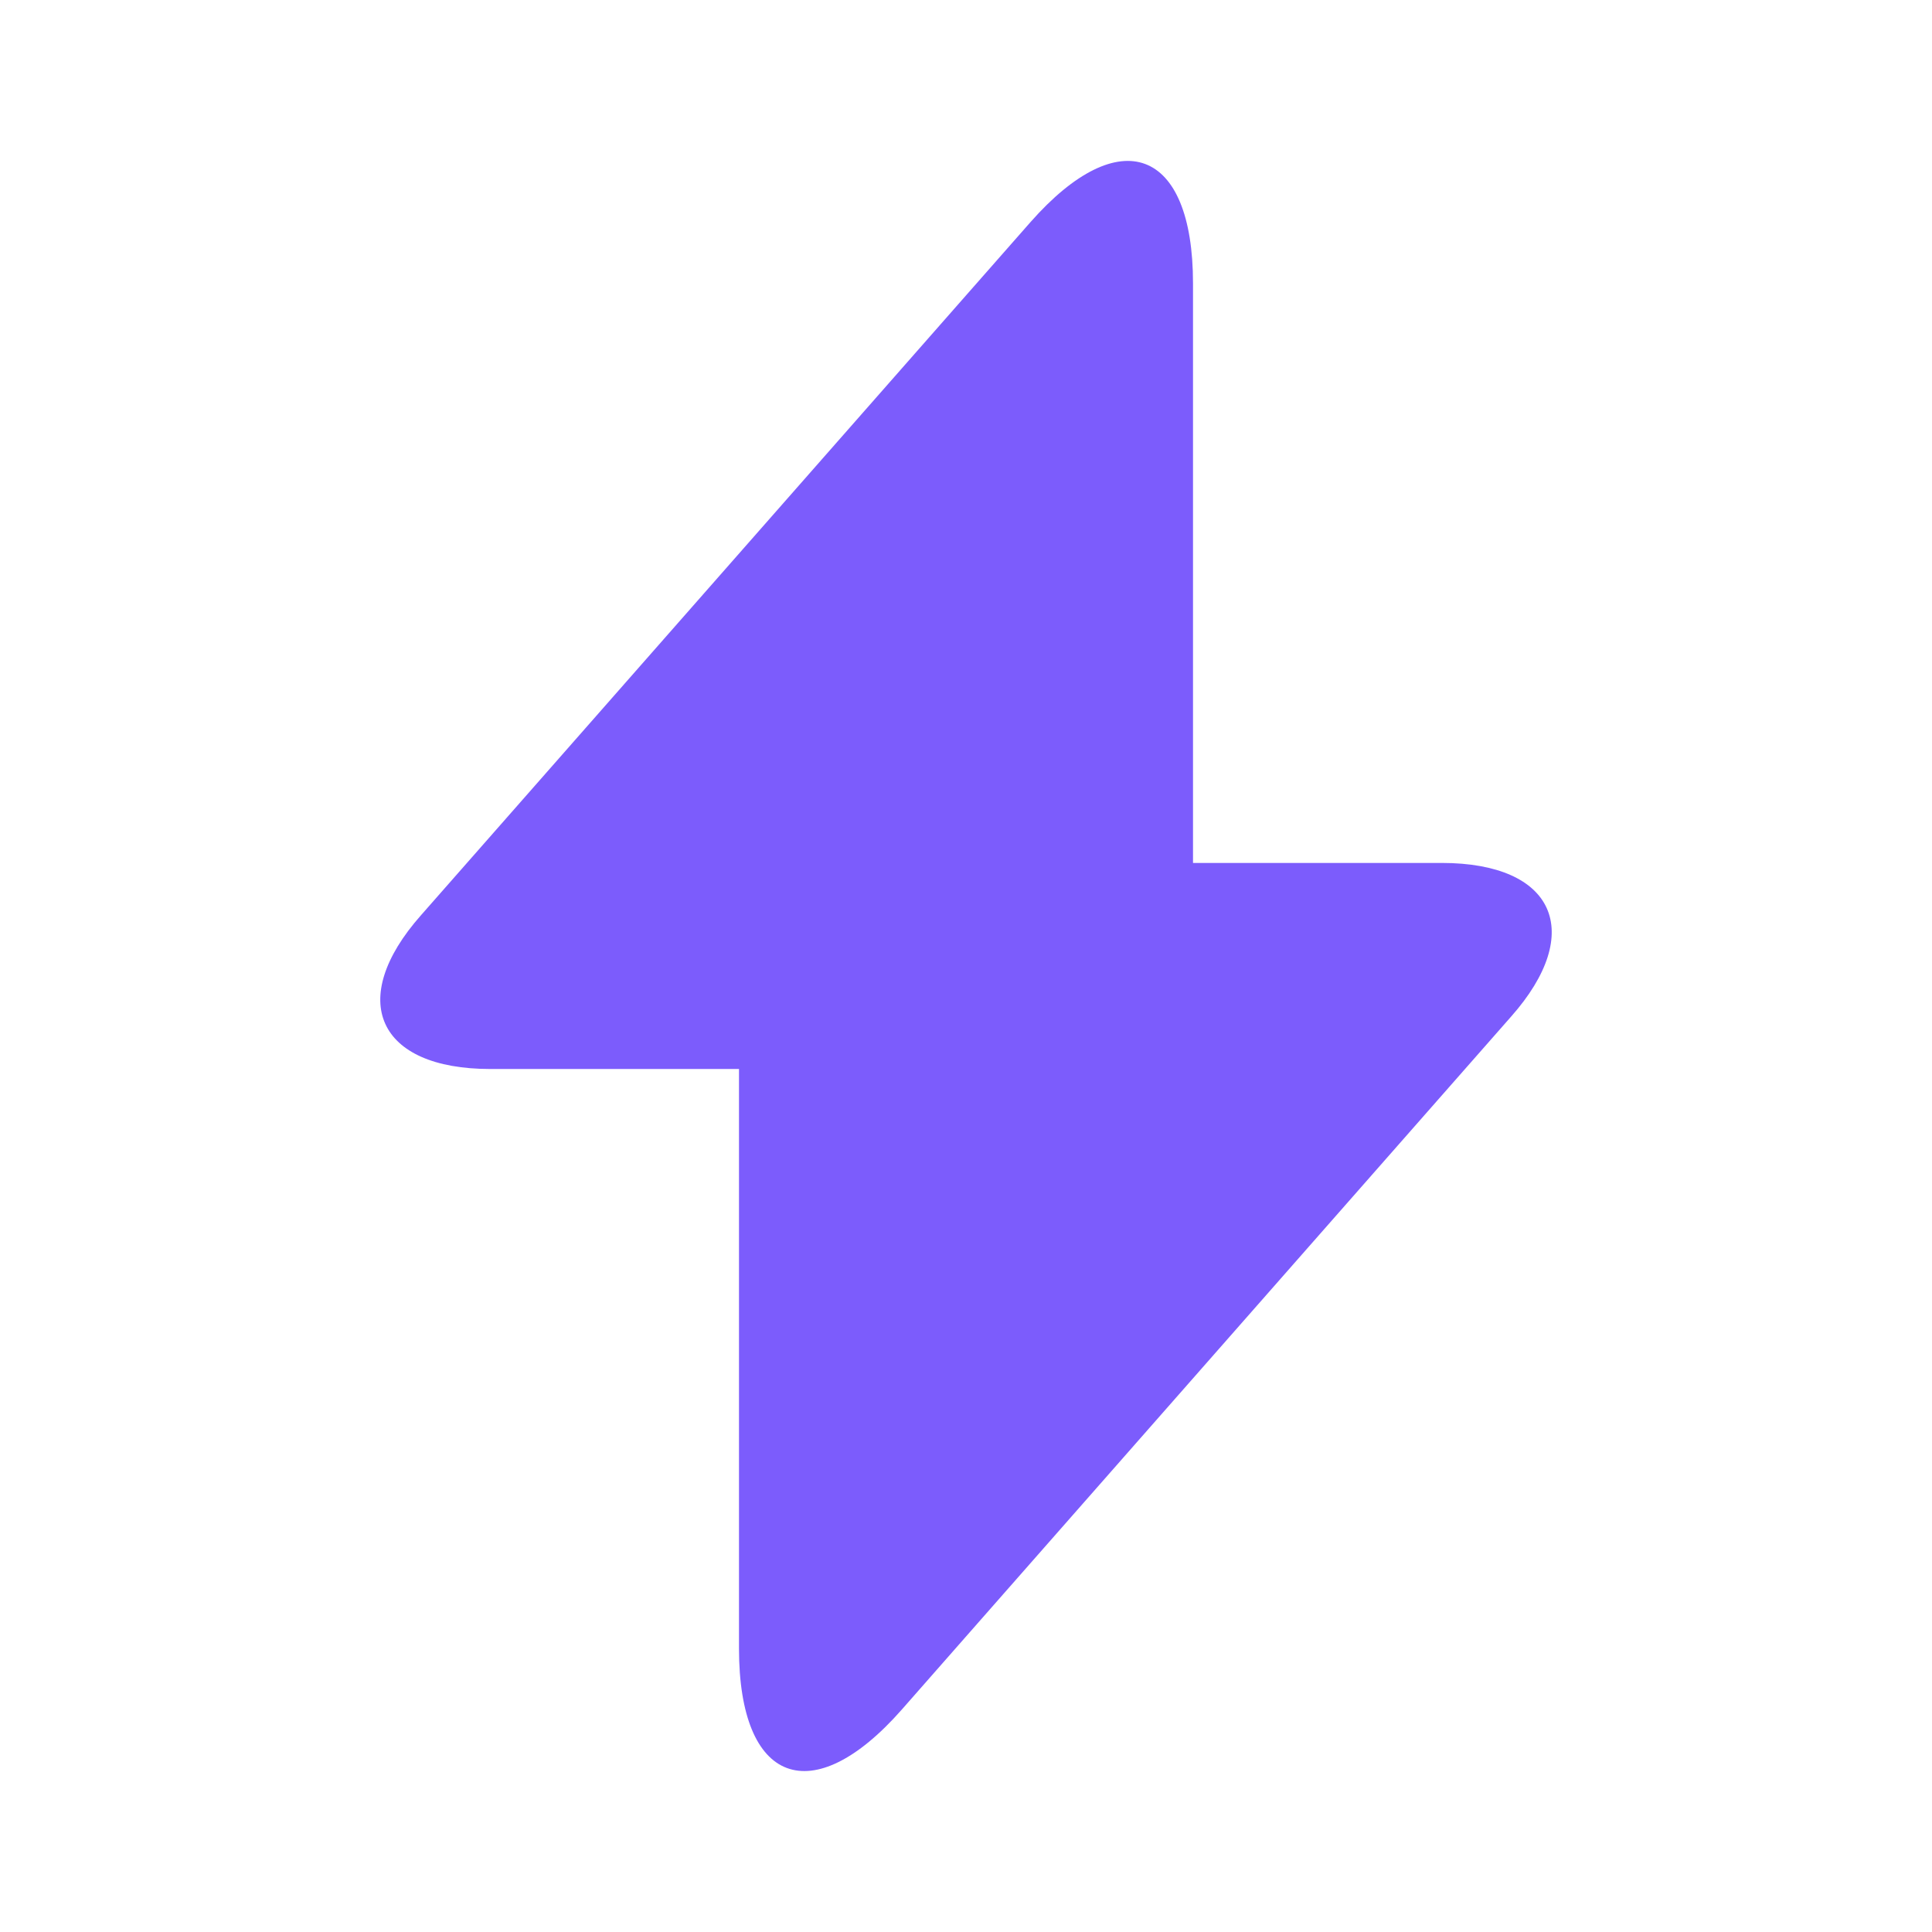
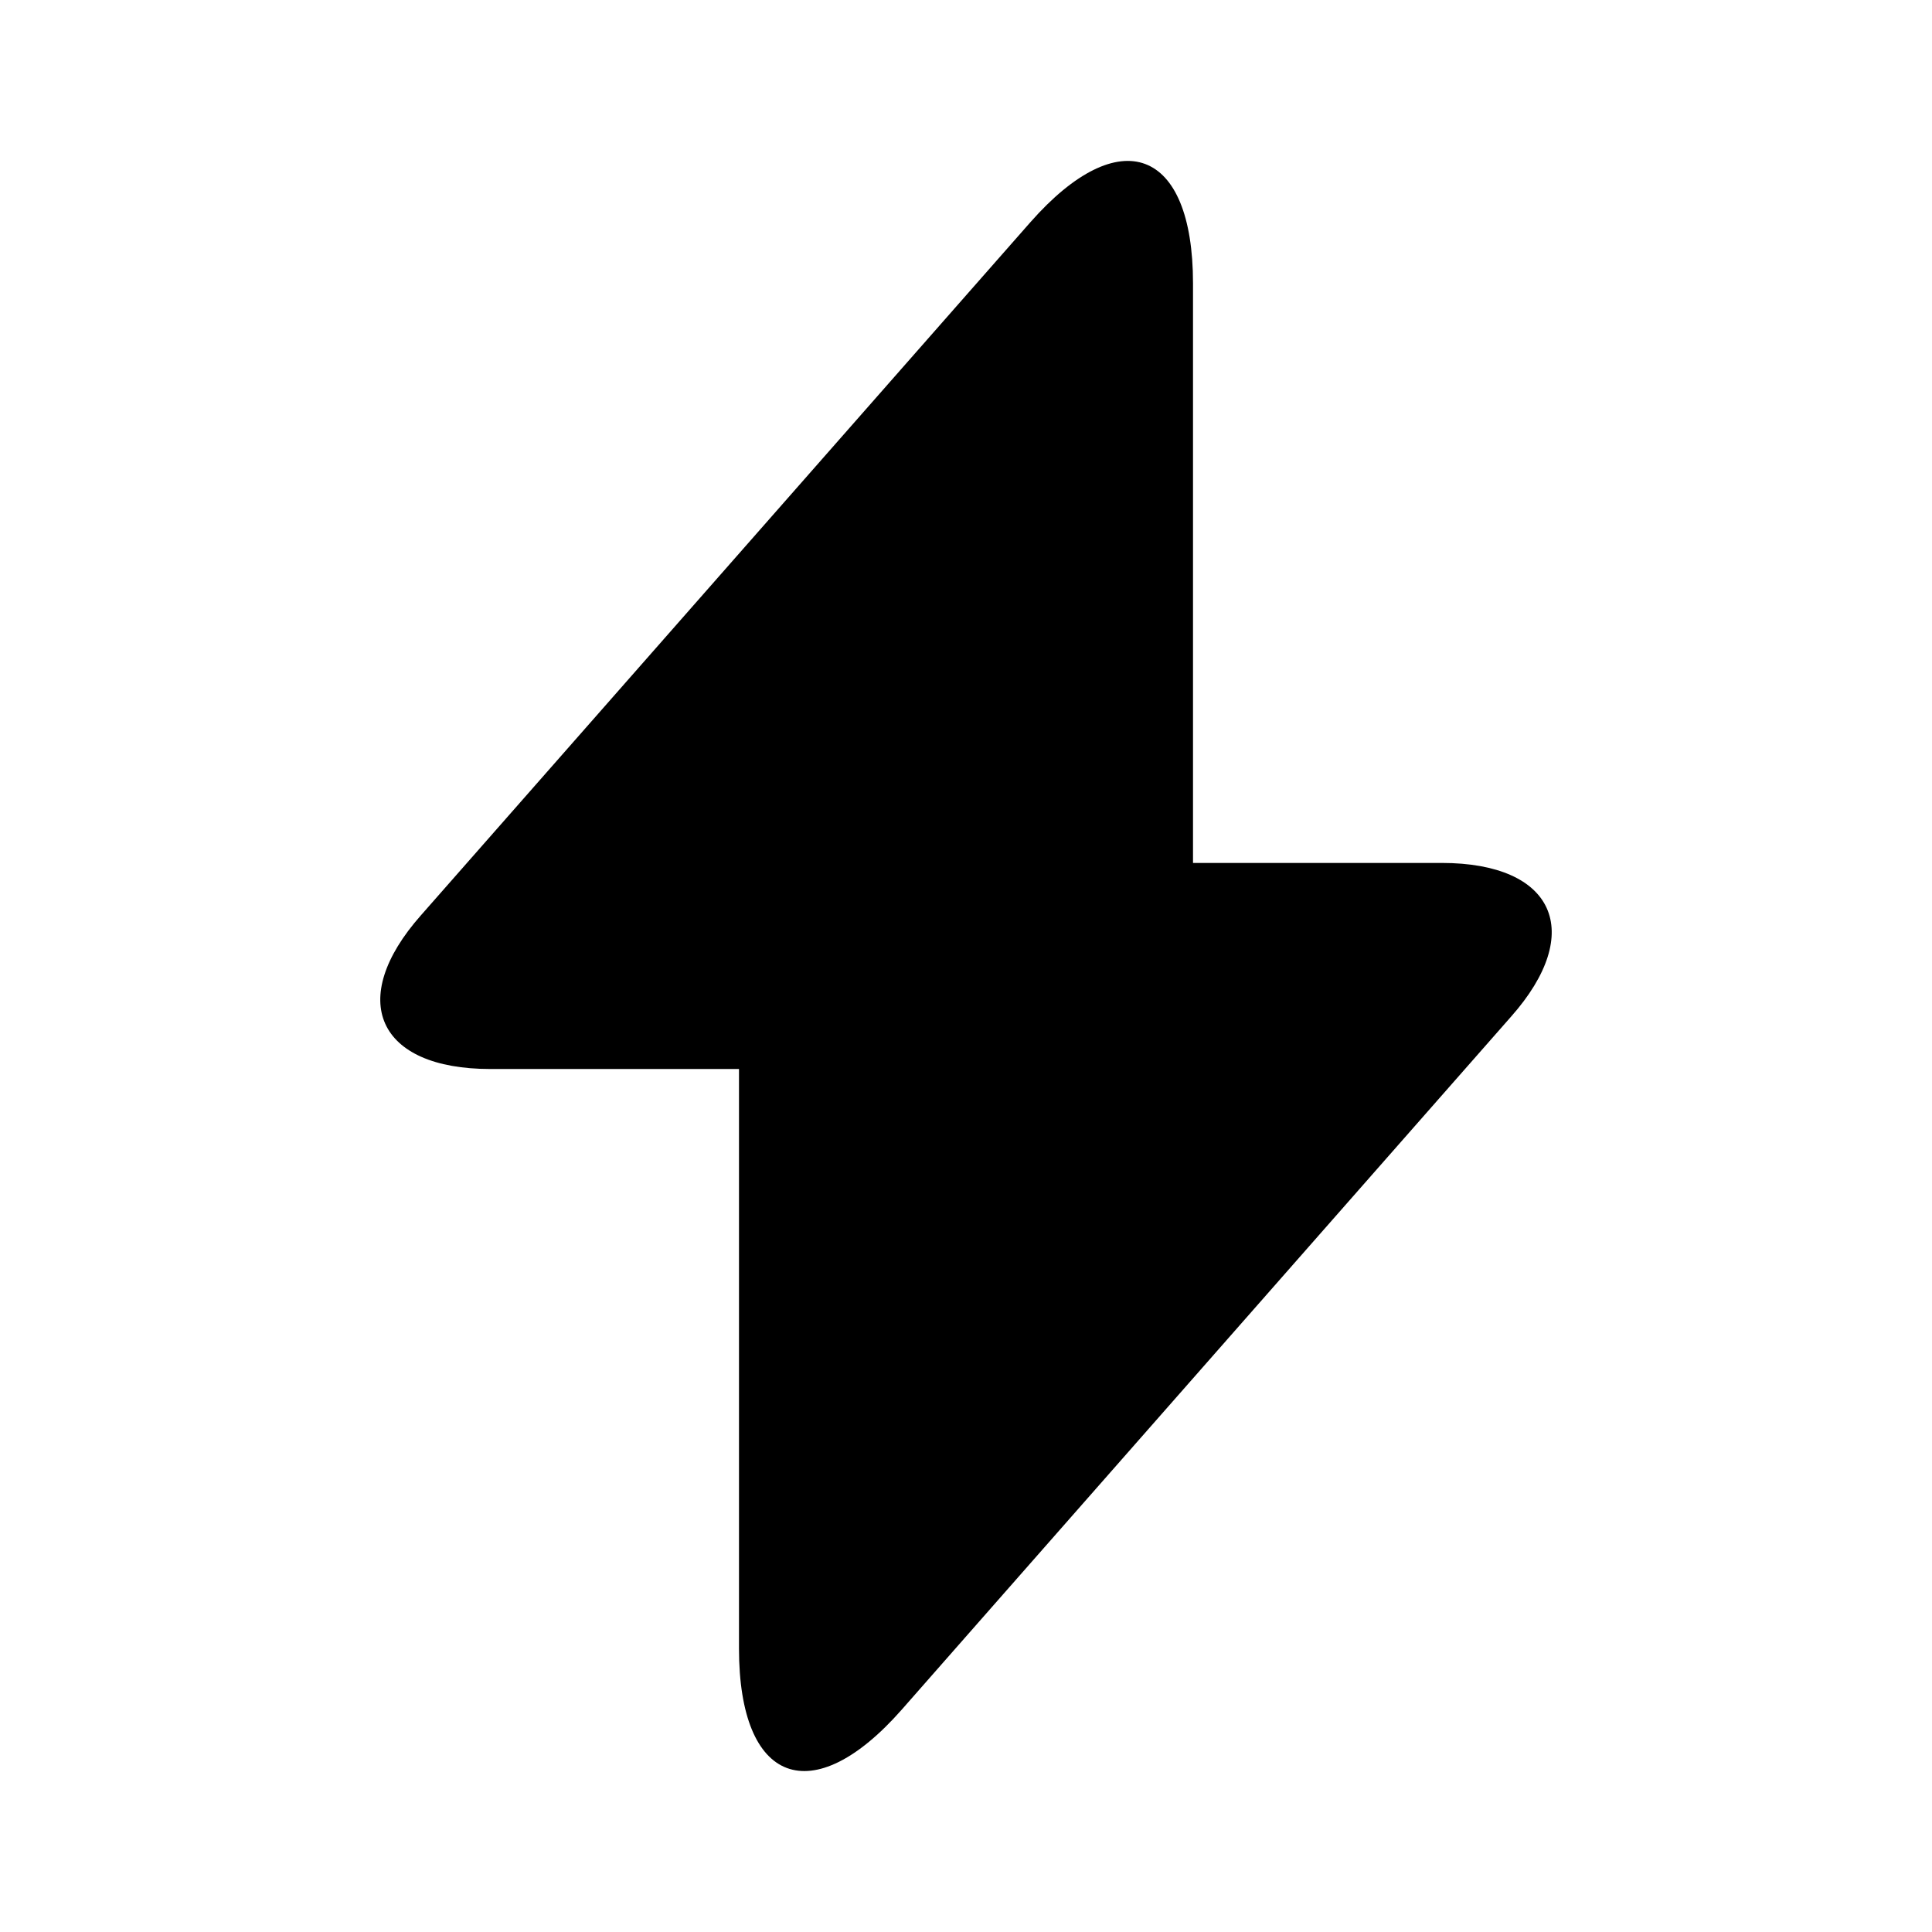
<svg xmlns="http://www.w3.org/2000/svg" width="32" height="32" viewBox="0 0 32 32" fill="none">
-   <path d="M23.88 14.293H19.76V4.693C19.76 2.453 18.547 2 17.067 3.68L16 4.893L6.973 15.159C5.733 16.559 6.253 17.706 8.12 17.706H12.24V27.306C12.24 29.546 13.453 30 14.933 28.32L16 27.106L25.027 16.84C26.267 15.44 25.747 14.293 23.88 14.293Z" fill="#7C5CFC" />
+   <path d="M23.88 14.293H19.76V4.693C19.76 2.453 18.547 2 17.067 3.68L16 4.893L6.973 15.159C5.733 16.559 6.253 17.706 8.12 17.706H12.24V27.306C12.24 29.546 13.453 30 14.933 28.32L16 27.106L25.027 16.84C26.267 15.44 25.747 14.293 23.88 14.293Z" fill="currentColor" />
</svg>
